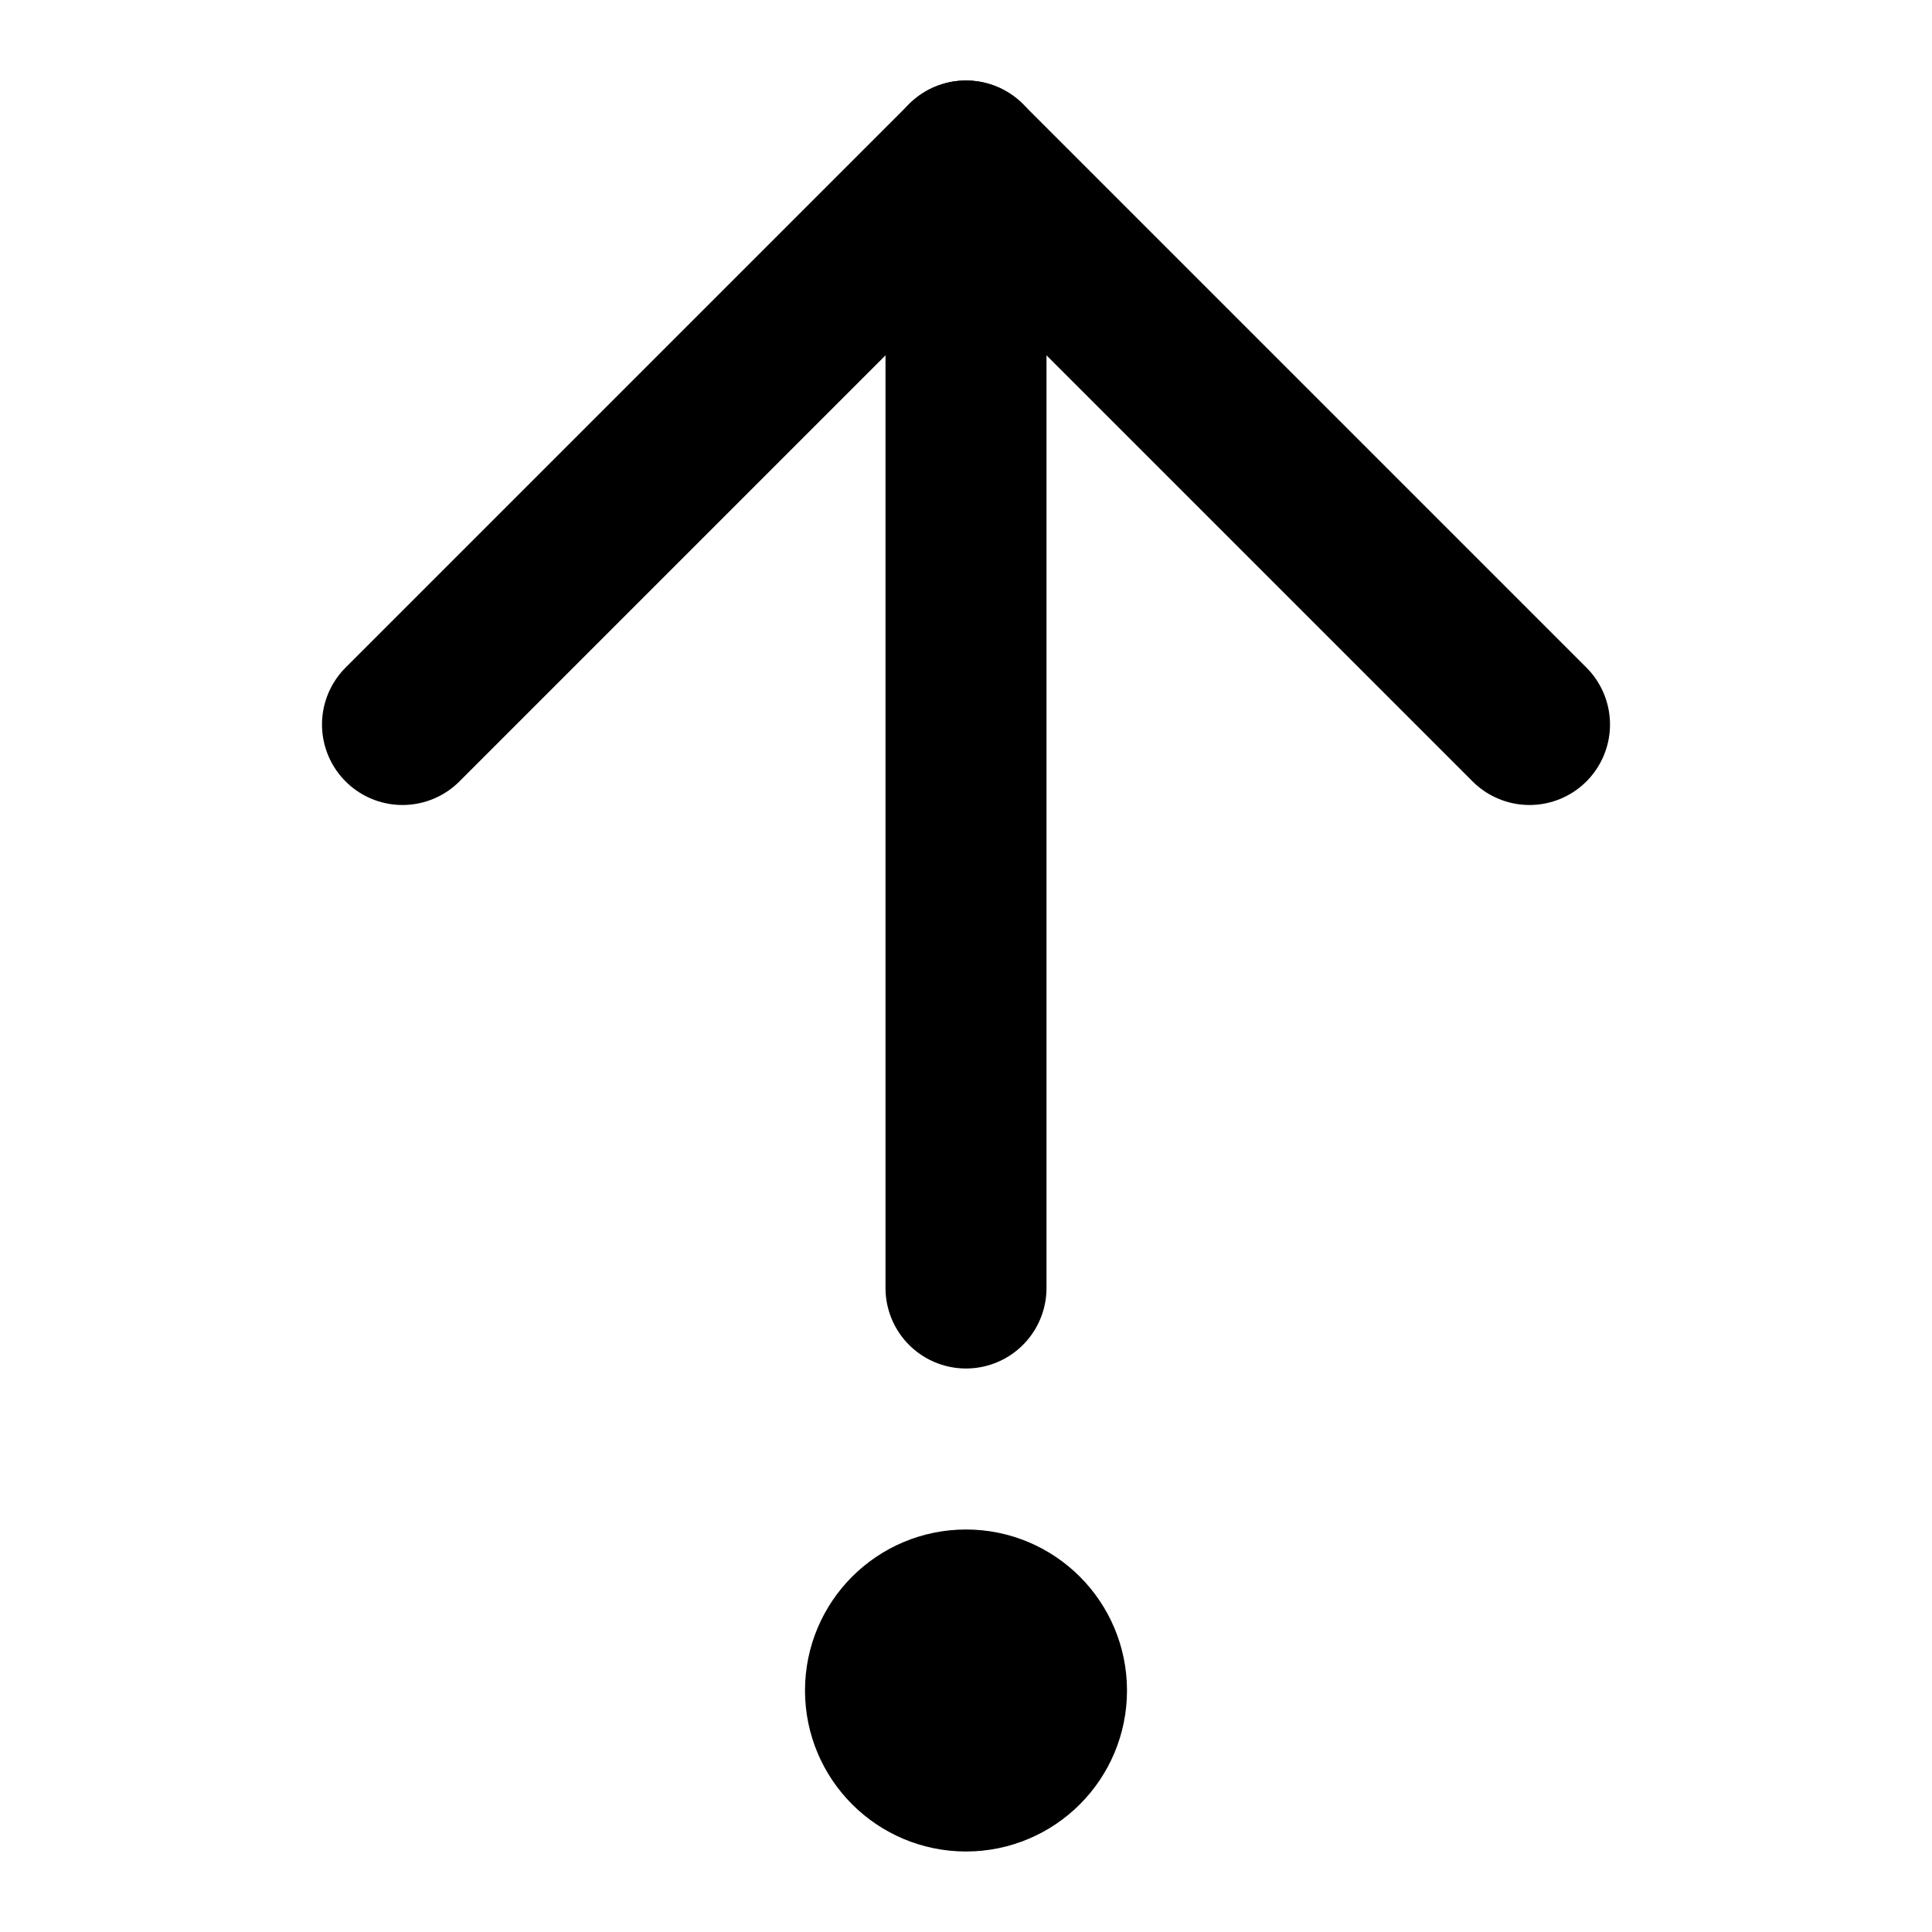
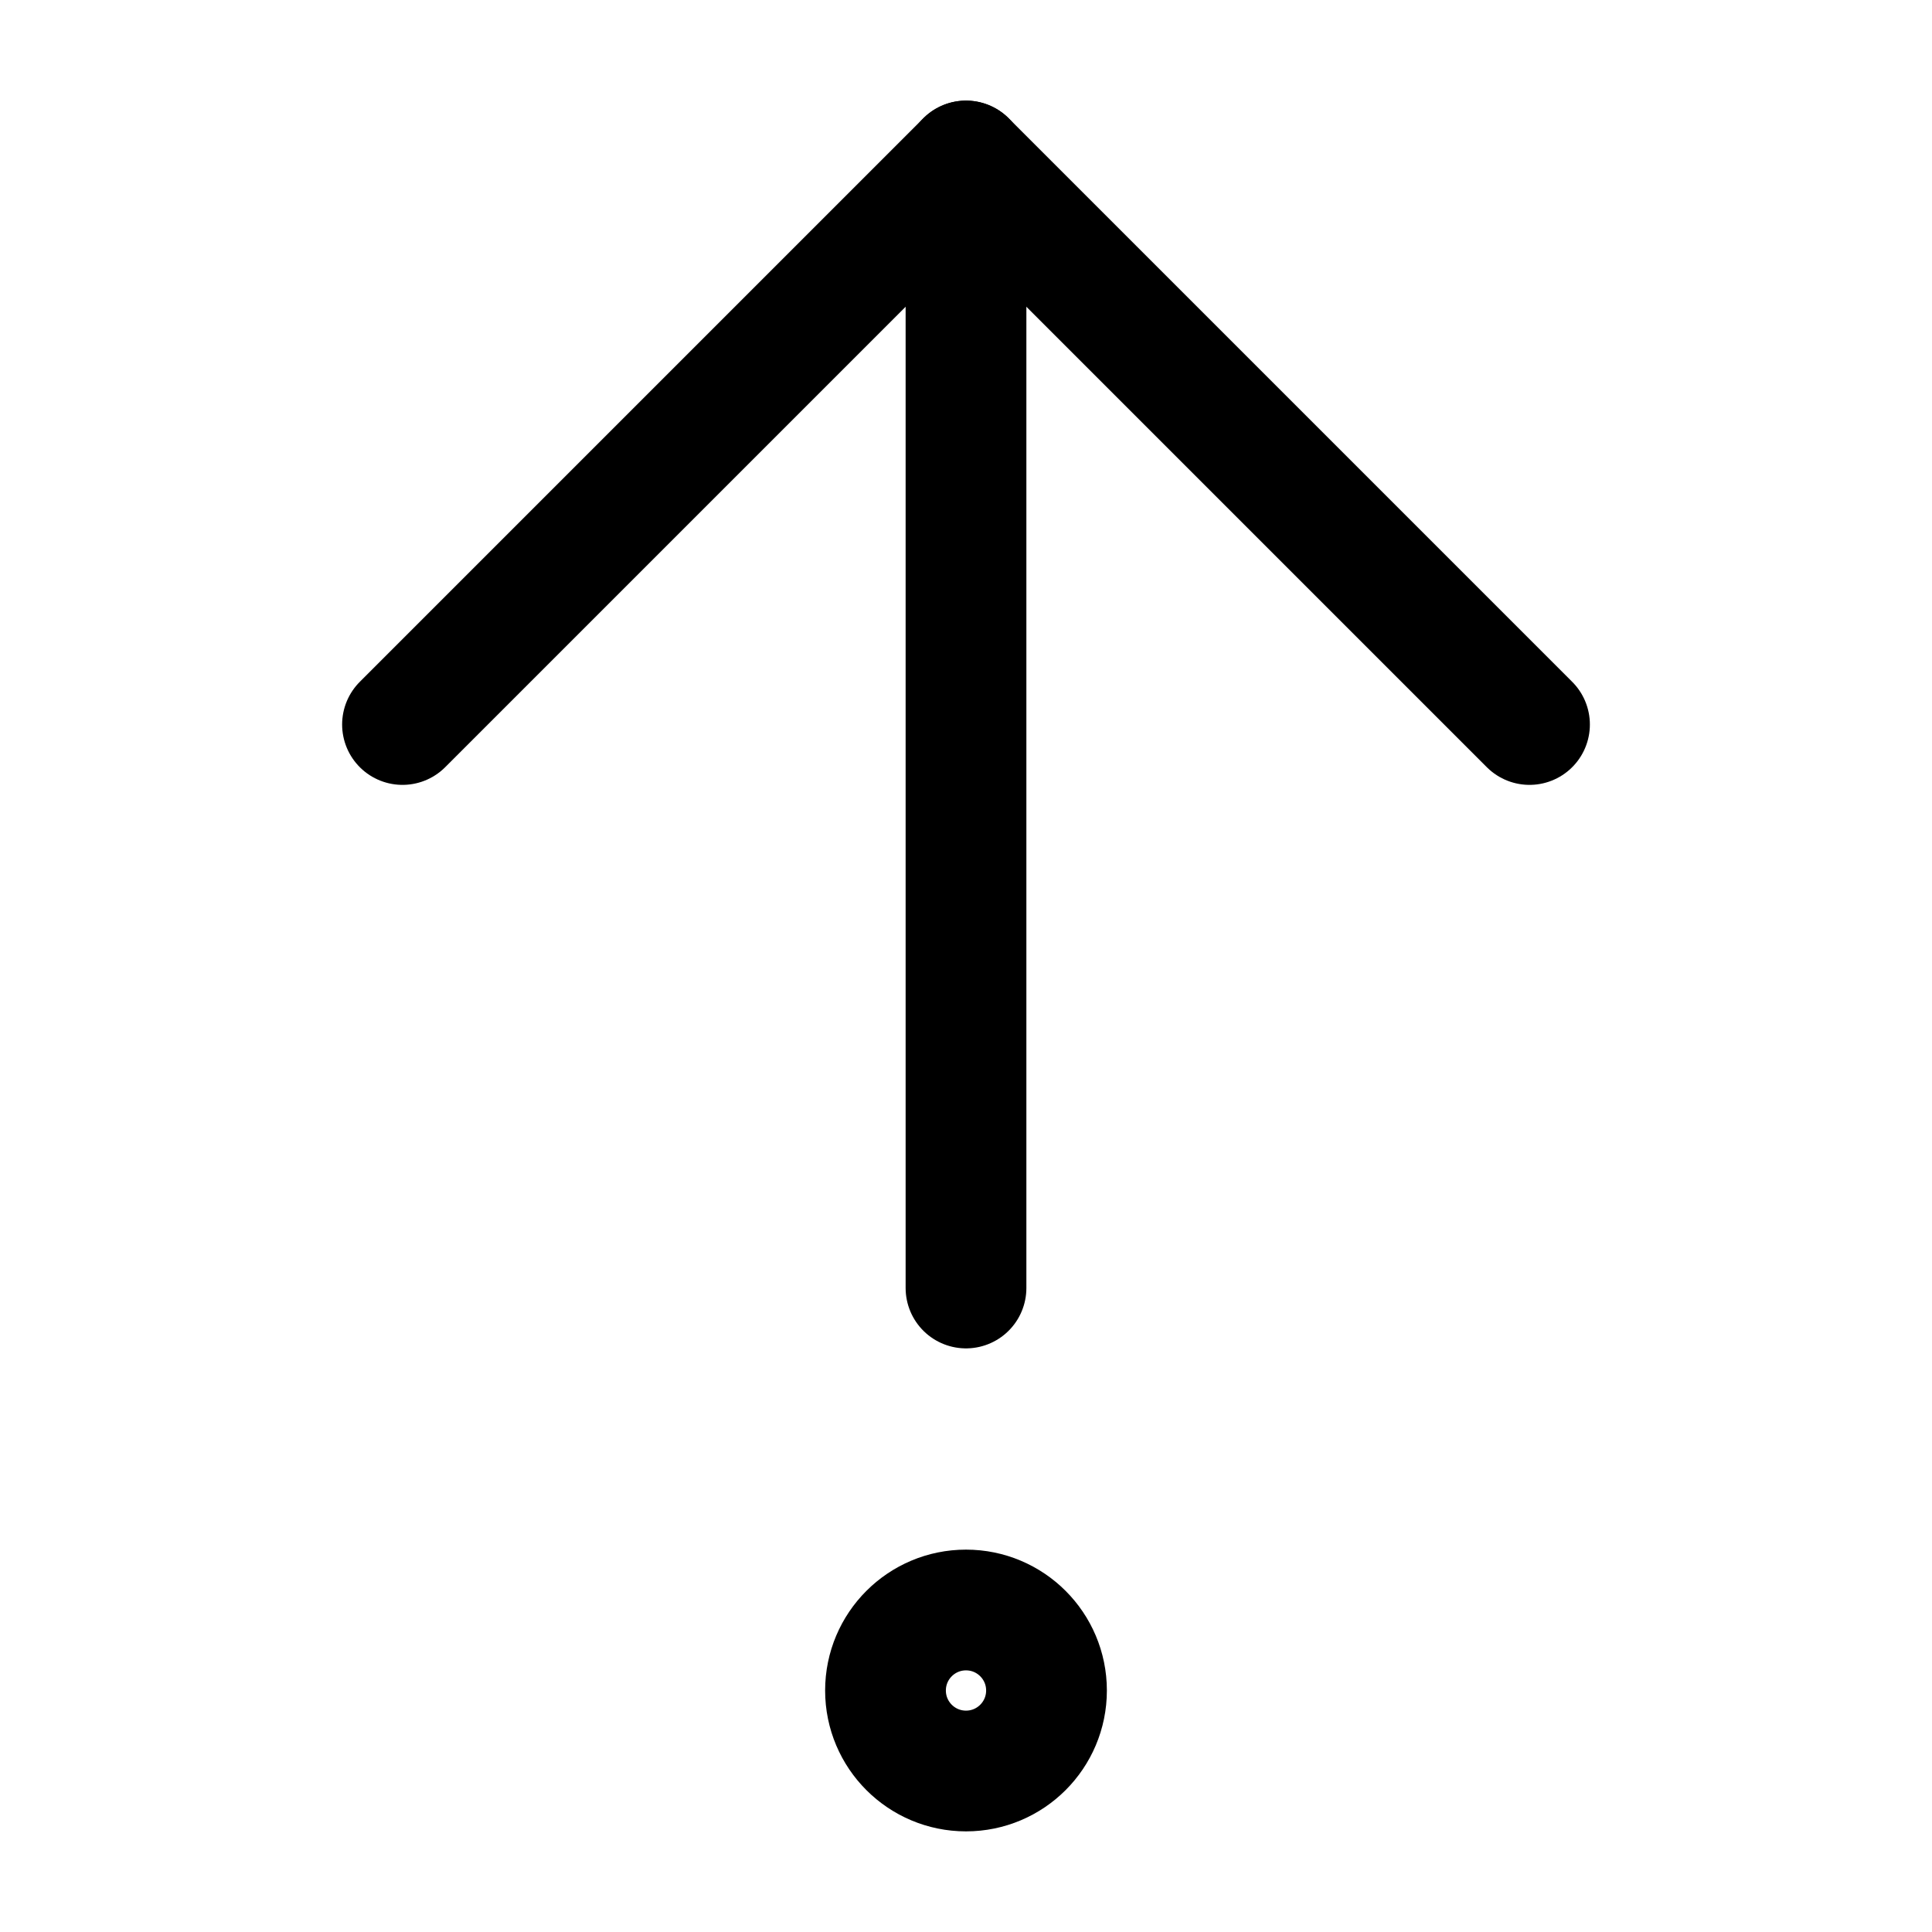
- <svg xmlns="http://www.w3.org/2000/svg" width="24" height="24" viewBox="0 0 24 24" fill="none" stroke="currentColor" stroke-width="2" stroke-linecap="round" stroke-linejoin="round" class="lucide lucide-arrow-up-from-dot">
+ <svg xmlns="http://www.w3.org/2000/svg" width="24" height="24" viewBox="0 0 24 24" fill="none" stroke="currentColor" stroke-width="1.5" stroke-linecap="round" stroke-linejoin="round" class="lucide lucide-arrow-up-from-dot">
  <path d="m5 9 7-7 7 7" />
  <path d="M12 16V2" />
  <circle cx="12" cy="21" r="1" />
</svg>
